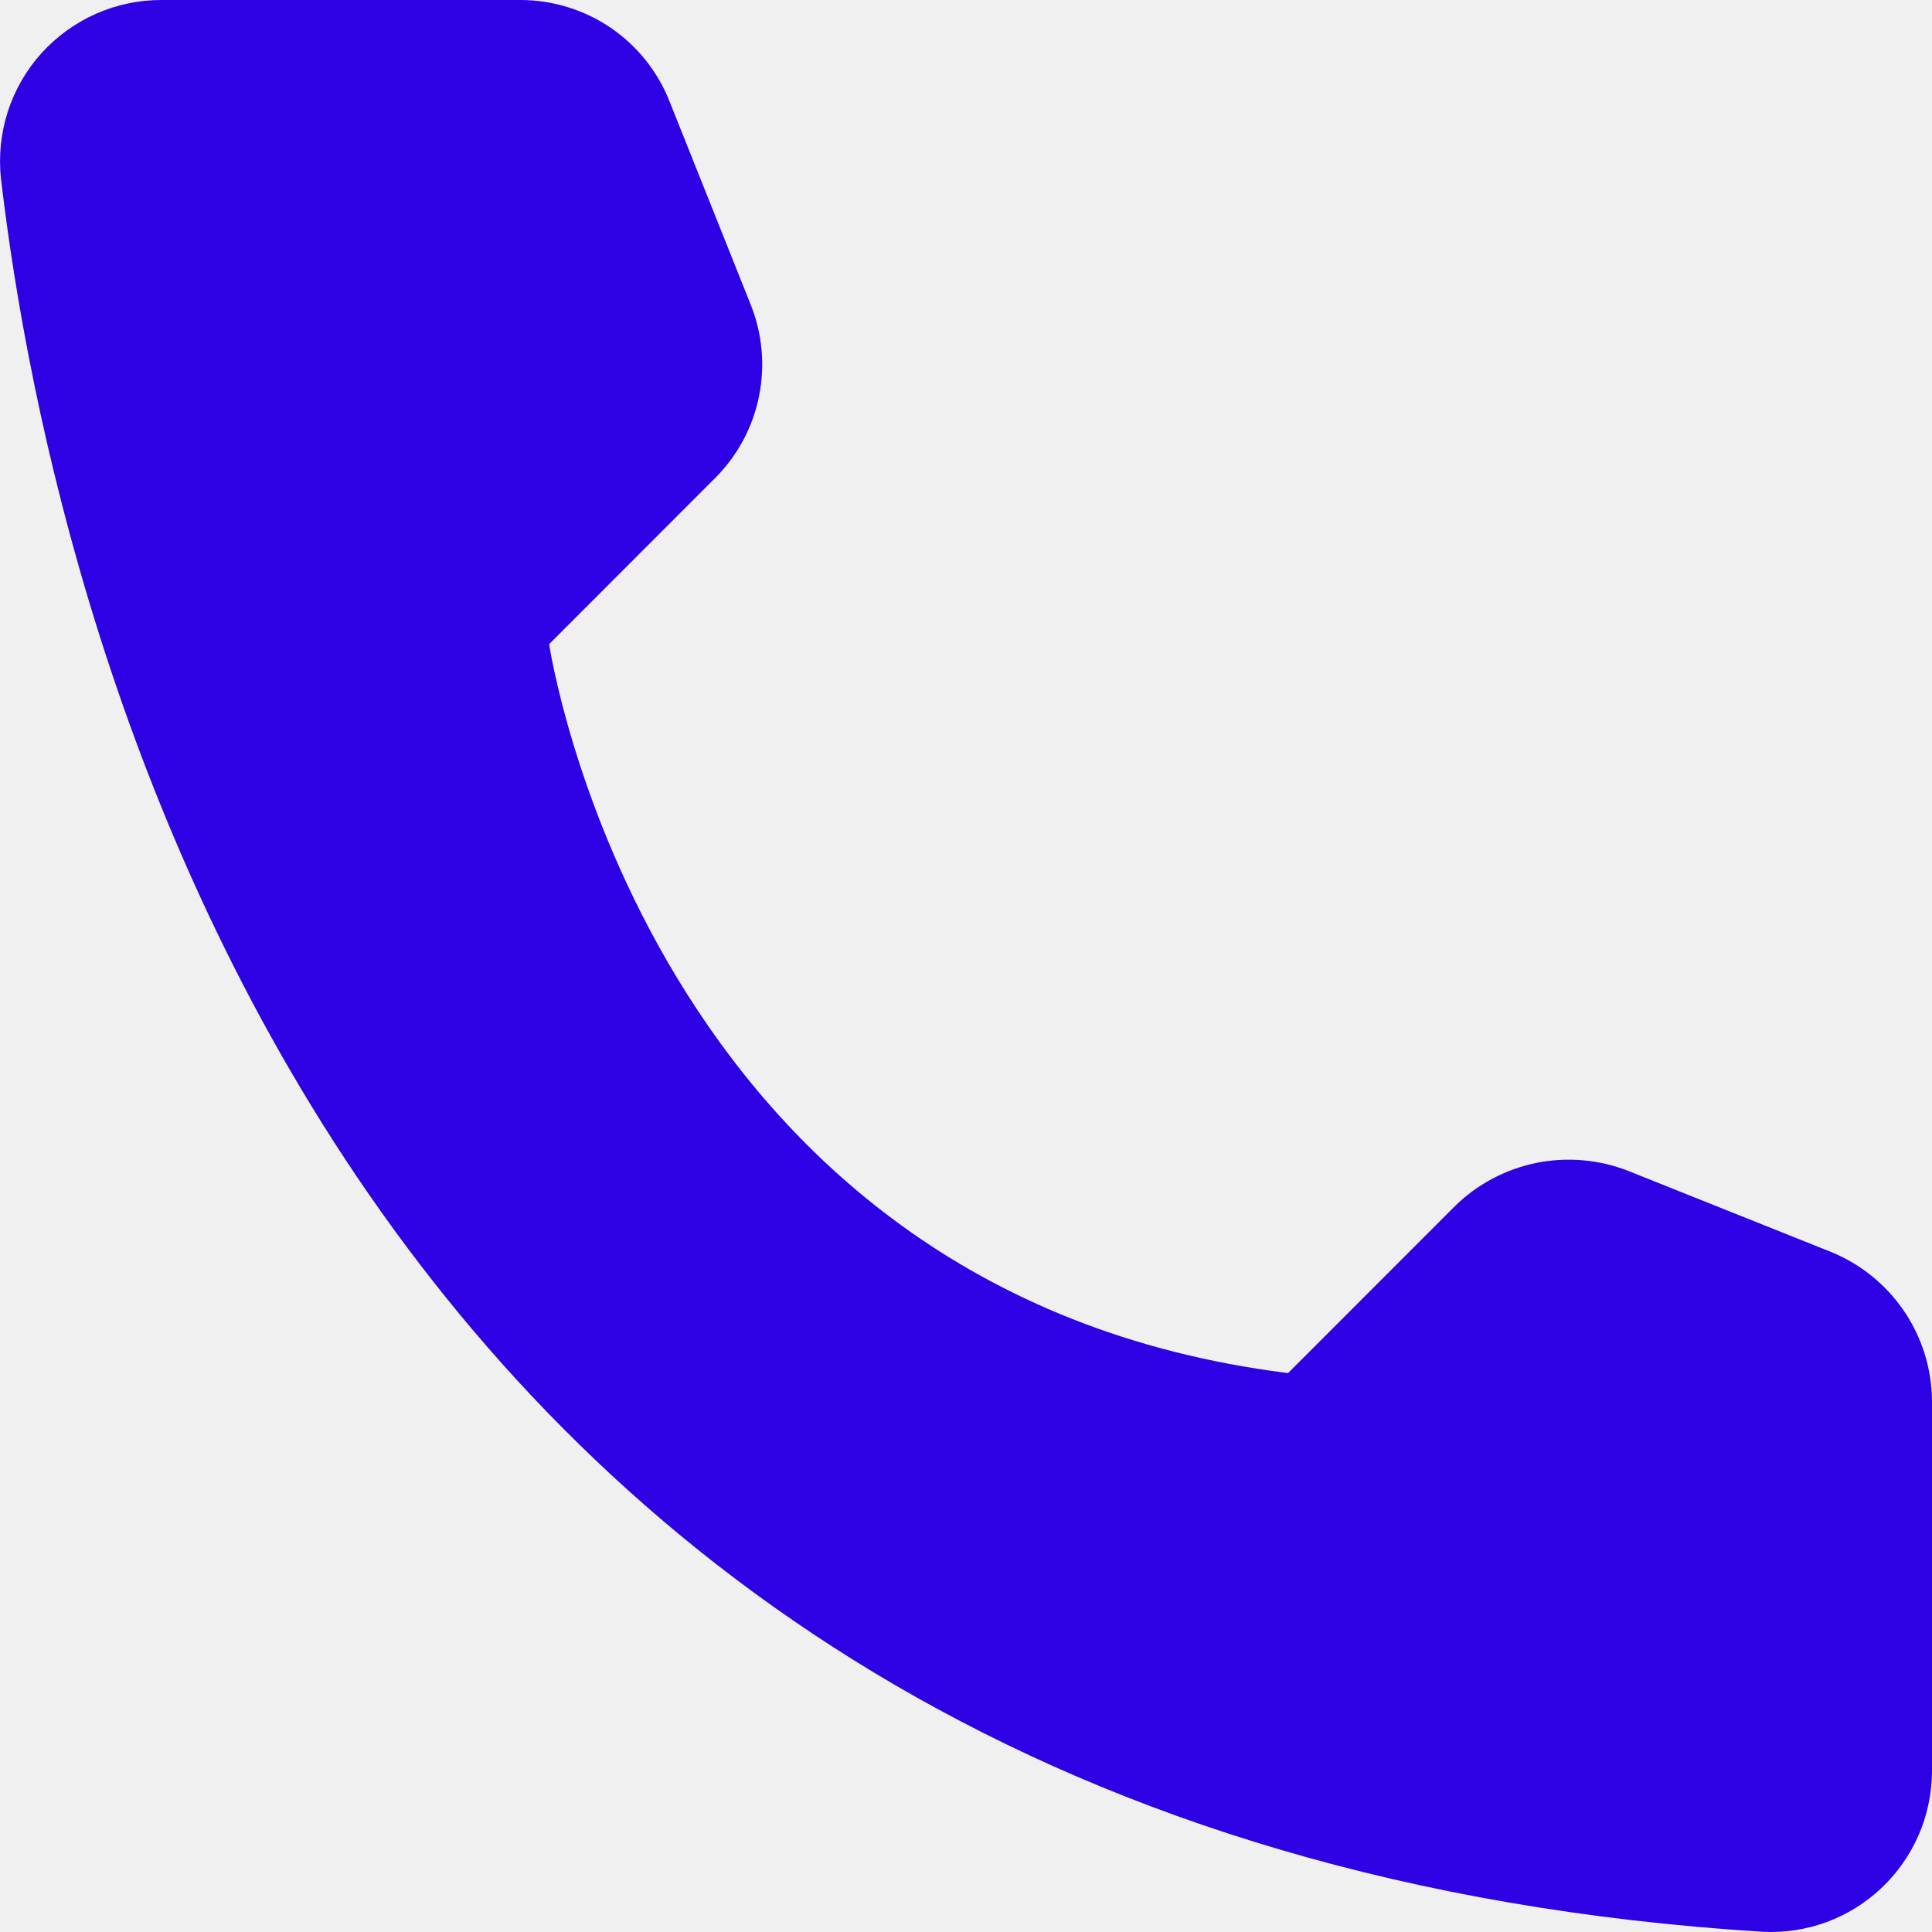
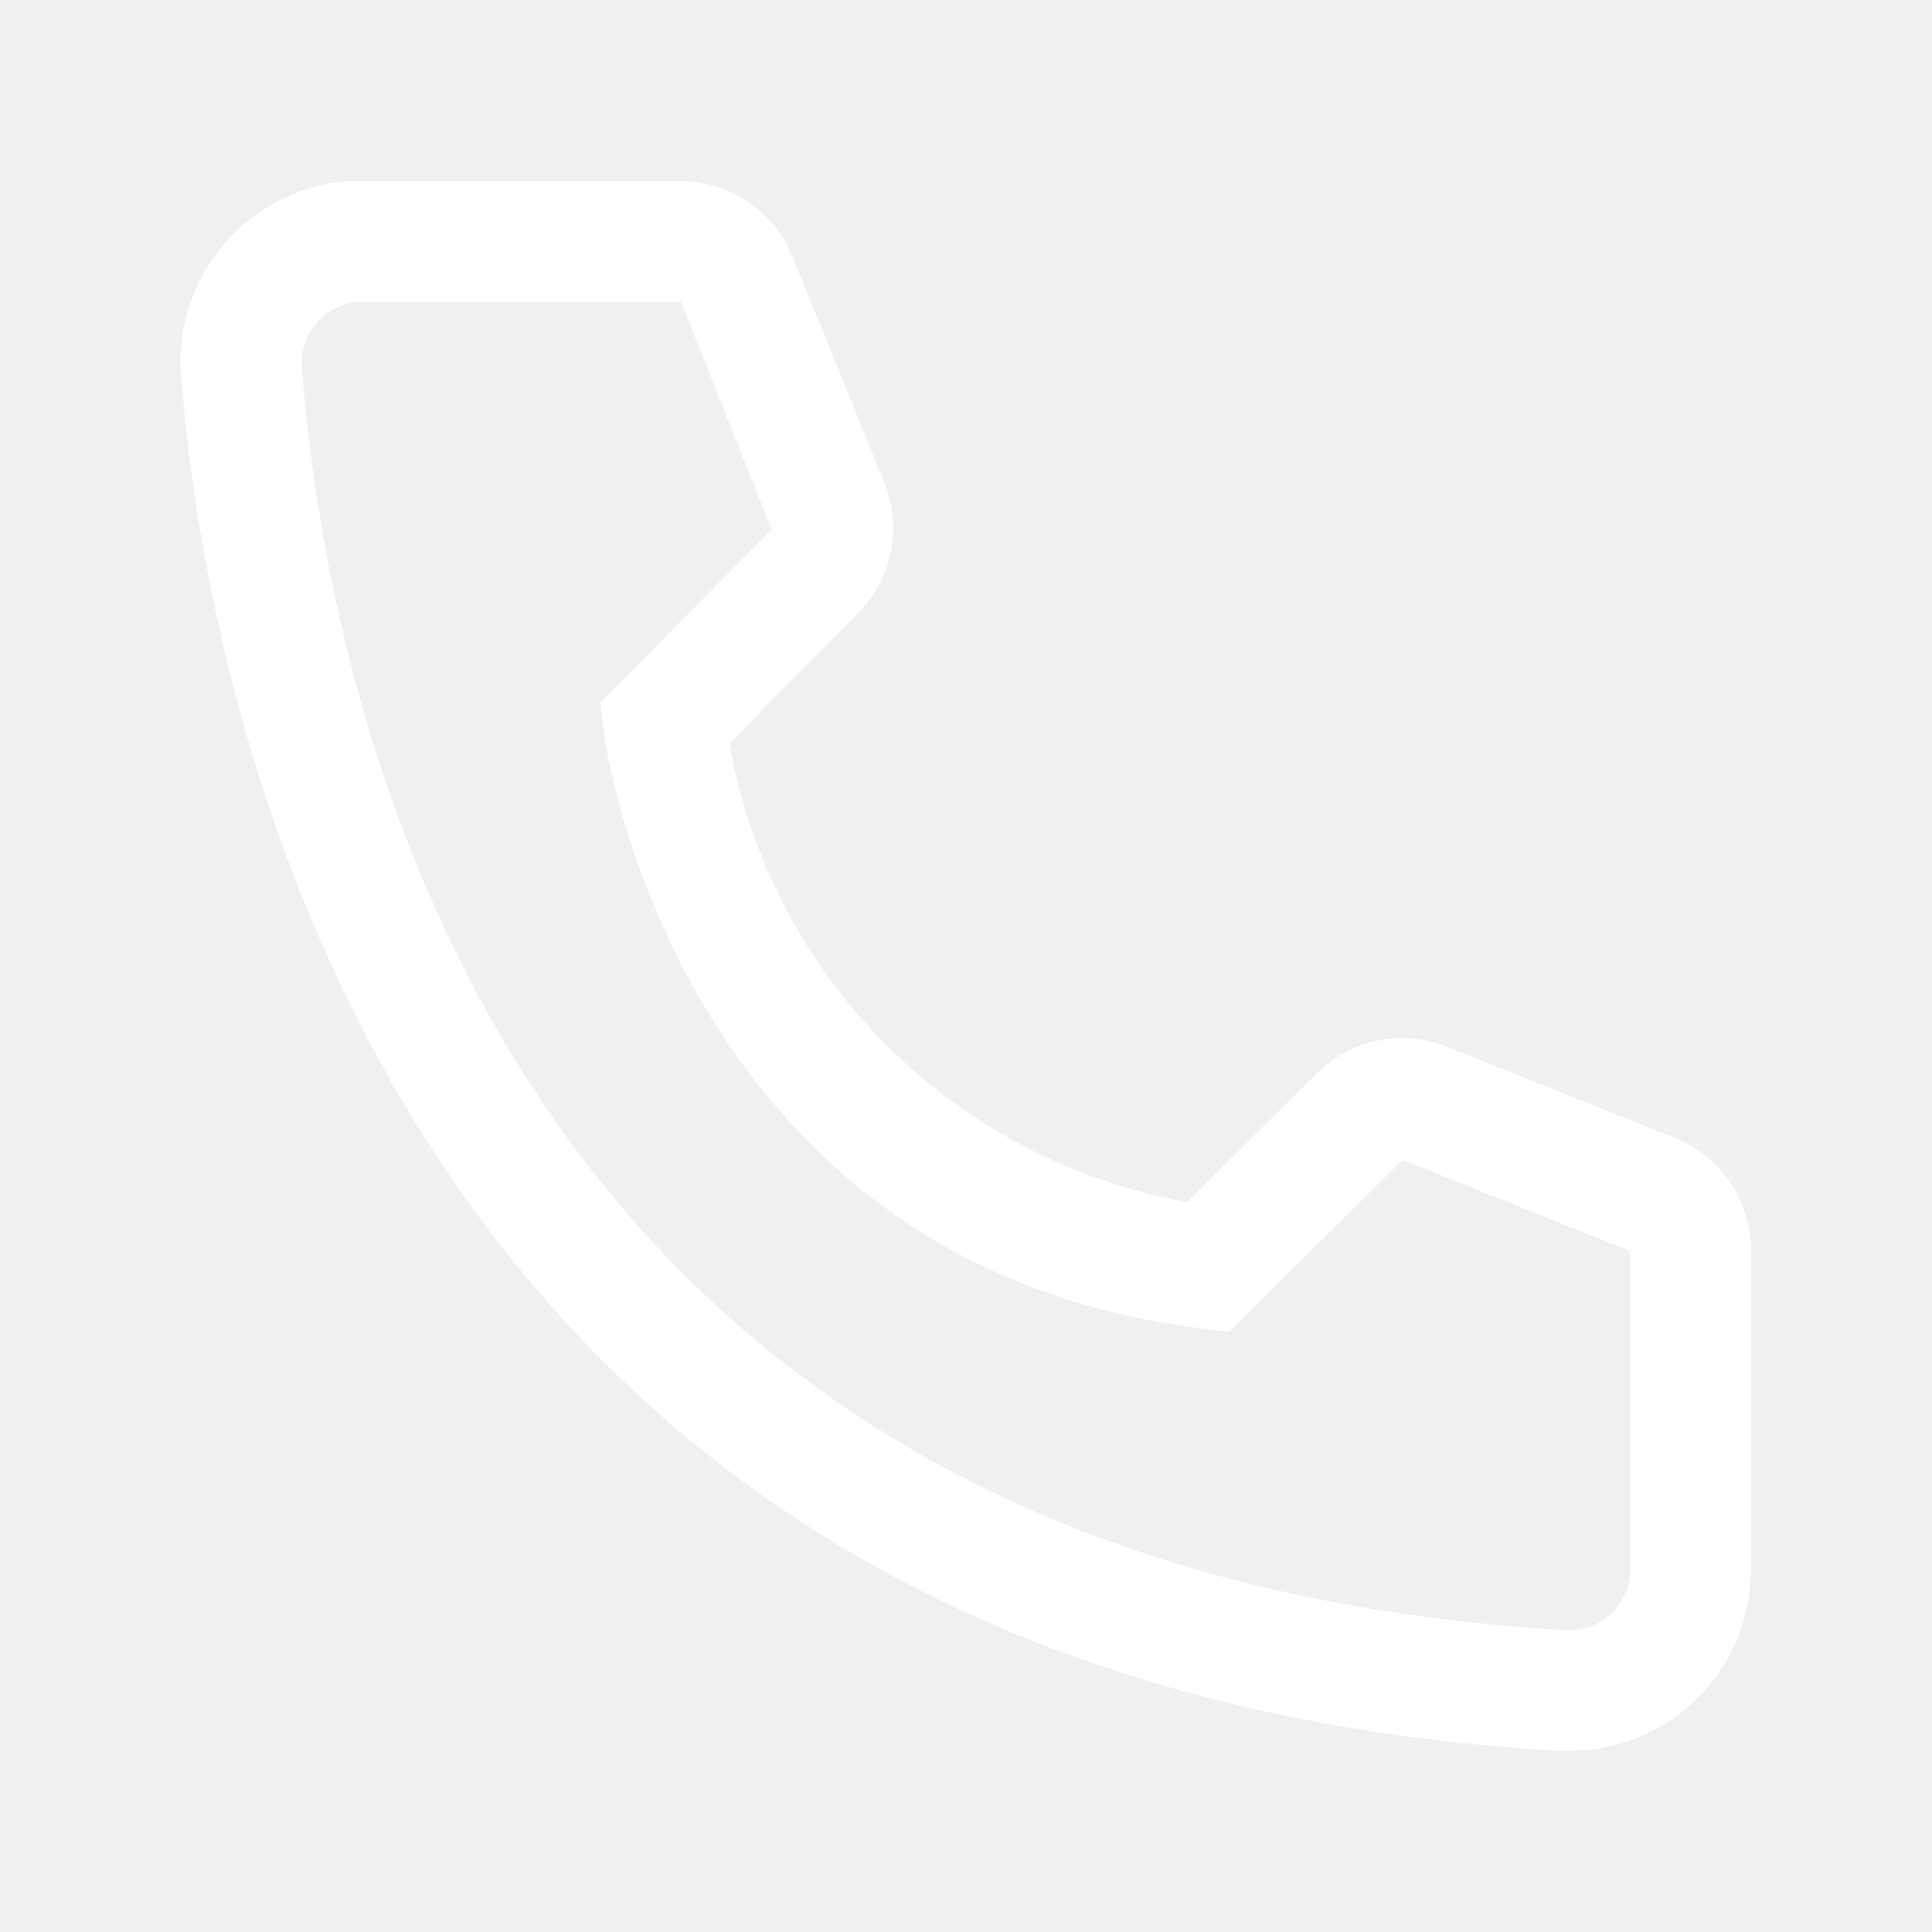
- <svg xmlns="http://www.w3.org/2000/svg" width="17" height="17" viewBox="0 0 17 17" fill="none">
-   <path d="M11.334 12.082L12.798 10.617C12.995 10.422 13.245 10.289 13.516 10.233C13.787 10.178 14.069 10.202 14.327 10.303L16.111 11.016C16.372 11.122 16.595 11.303 16.753 11.535C16.912 11.768 16.997 12.042 17 12.324V15.593C16.998 15.784 16.958 15.973 16.882 16.148C16.805 16.324 16.694 16.482 16.555 16.613C16.416 16.745 16.251 16.847 16.072 16.913C15.892 16.979 15.701 17.008 15.51 16.998C3.008 16.22 0.486 5.629 0.009 1.576C-0.013 1.377 0.007 1.175 0.068 0.984C0.129 0.794 0.23 0.618 0.364 0.469C0.498 0.321 0.662 0.202 0.845 0.121C1.028 0.04 1.227 -0.001 1.427 2.67191e-05H4.583C4.865 0.001 5.14 0.086 5.373 0.244C5.606 0.403 5.786 0.627 5.89 0.889L6.603 2.674C6.707 2.931 6.734 3.213 6.679 3.485C6.625 3.757 6.491 4.007 6.295 4.204L4.832 5.668C4.832 5.668 5.675 11.376 11.334 12.082Z" fill="#2E00E4" />
+ <svg xmlns="http://www.w3.org/2000/svg" width="20" height="20" viewBox="0 0 20 20" fill="none">
+   <path d="M16.25 18.125H16.144C3.863 17.419 2.119 7.056 1.875 3.894C1.855 3.648 1.885 3.401 1.961 3.166C2.037 2.931 2.158 2.714 2.319 2.526C2.479 2.339 2.675 2.185 2.894 2.073C3.114 1.961 3.354 1.894 3.6 1.875H7.044C7.294 1.875 7.539 1.95 7.746 2.09C7.953 2.231 8.114 2.43 8.206 2.663L9.156 5C9.248 5.227 9.271 5.476 9.222 5.716C9.173 5.956 9.054 6.177 8.881 6.35L7.55 7.694C7.758 8.875 8.324 9.965 9.171 10.814C10.019 11.664 11.106 12.233 12.288 12.444L13.644 11.1C13.82 10.929 14.042 10.813 14.283 10.768C14.525 10.722 14.774 10.749 15 10.844L17.356 11.787C17.585 11.883 17.781 12.045 17.918 12.252C18.055 12.459 18.127 12.702 18.125 12.95V16.25C18.125 16.747 17.928 17.224 17.576 17.576C17.224 17.927 16.747 18.125 16.25 18.125ZM3.75 3.125C3.584 3.125 3.425 3.191 3.308 3.308C3.191 3.425 3.125 3.584 3.125 3.75V3.8C3.413 7.5 5.256 16.25 16.213 16.875C16.295 16.88 16.377 16.869 16.455 16.842C16.533 16.815 16.604 16.773 16.666 16.719C16.727 16.664 16.777 16.598 16.814 16.524C16.849 16.45 16.87 16.37 16.875 16.288V12.95L14.519 12.006L12.725 13.787L12.425 13.75C6.988 13.069 6.25 7.631 6.25 7.575L6.213 7.275L7.988 5.481L7.05 3.125H3.75Z" fill="white" />
</svg>
